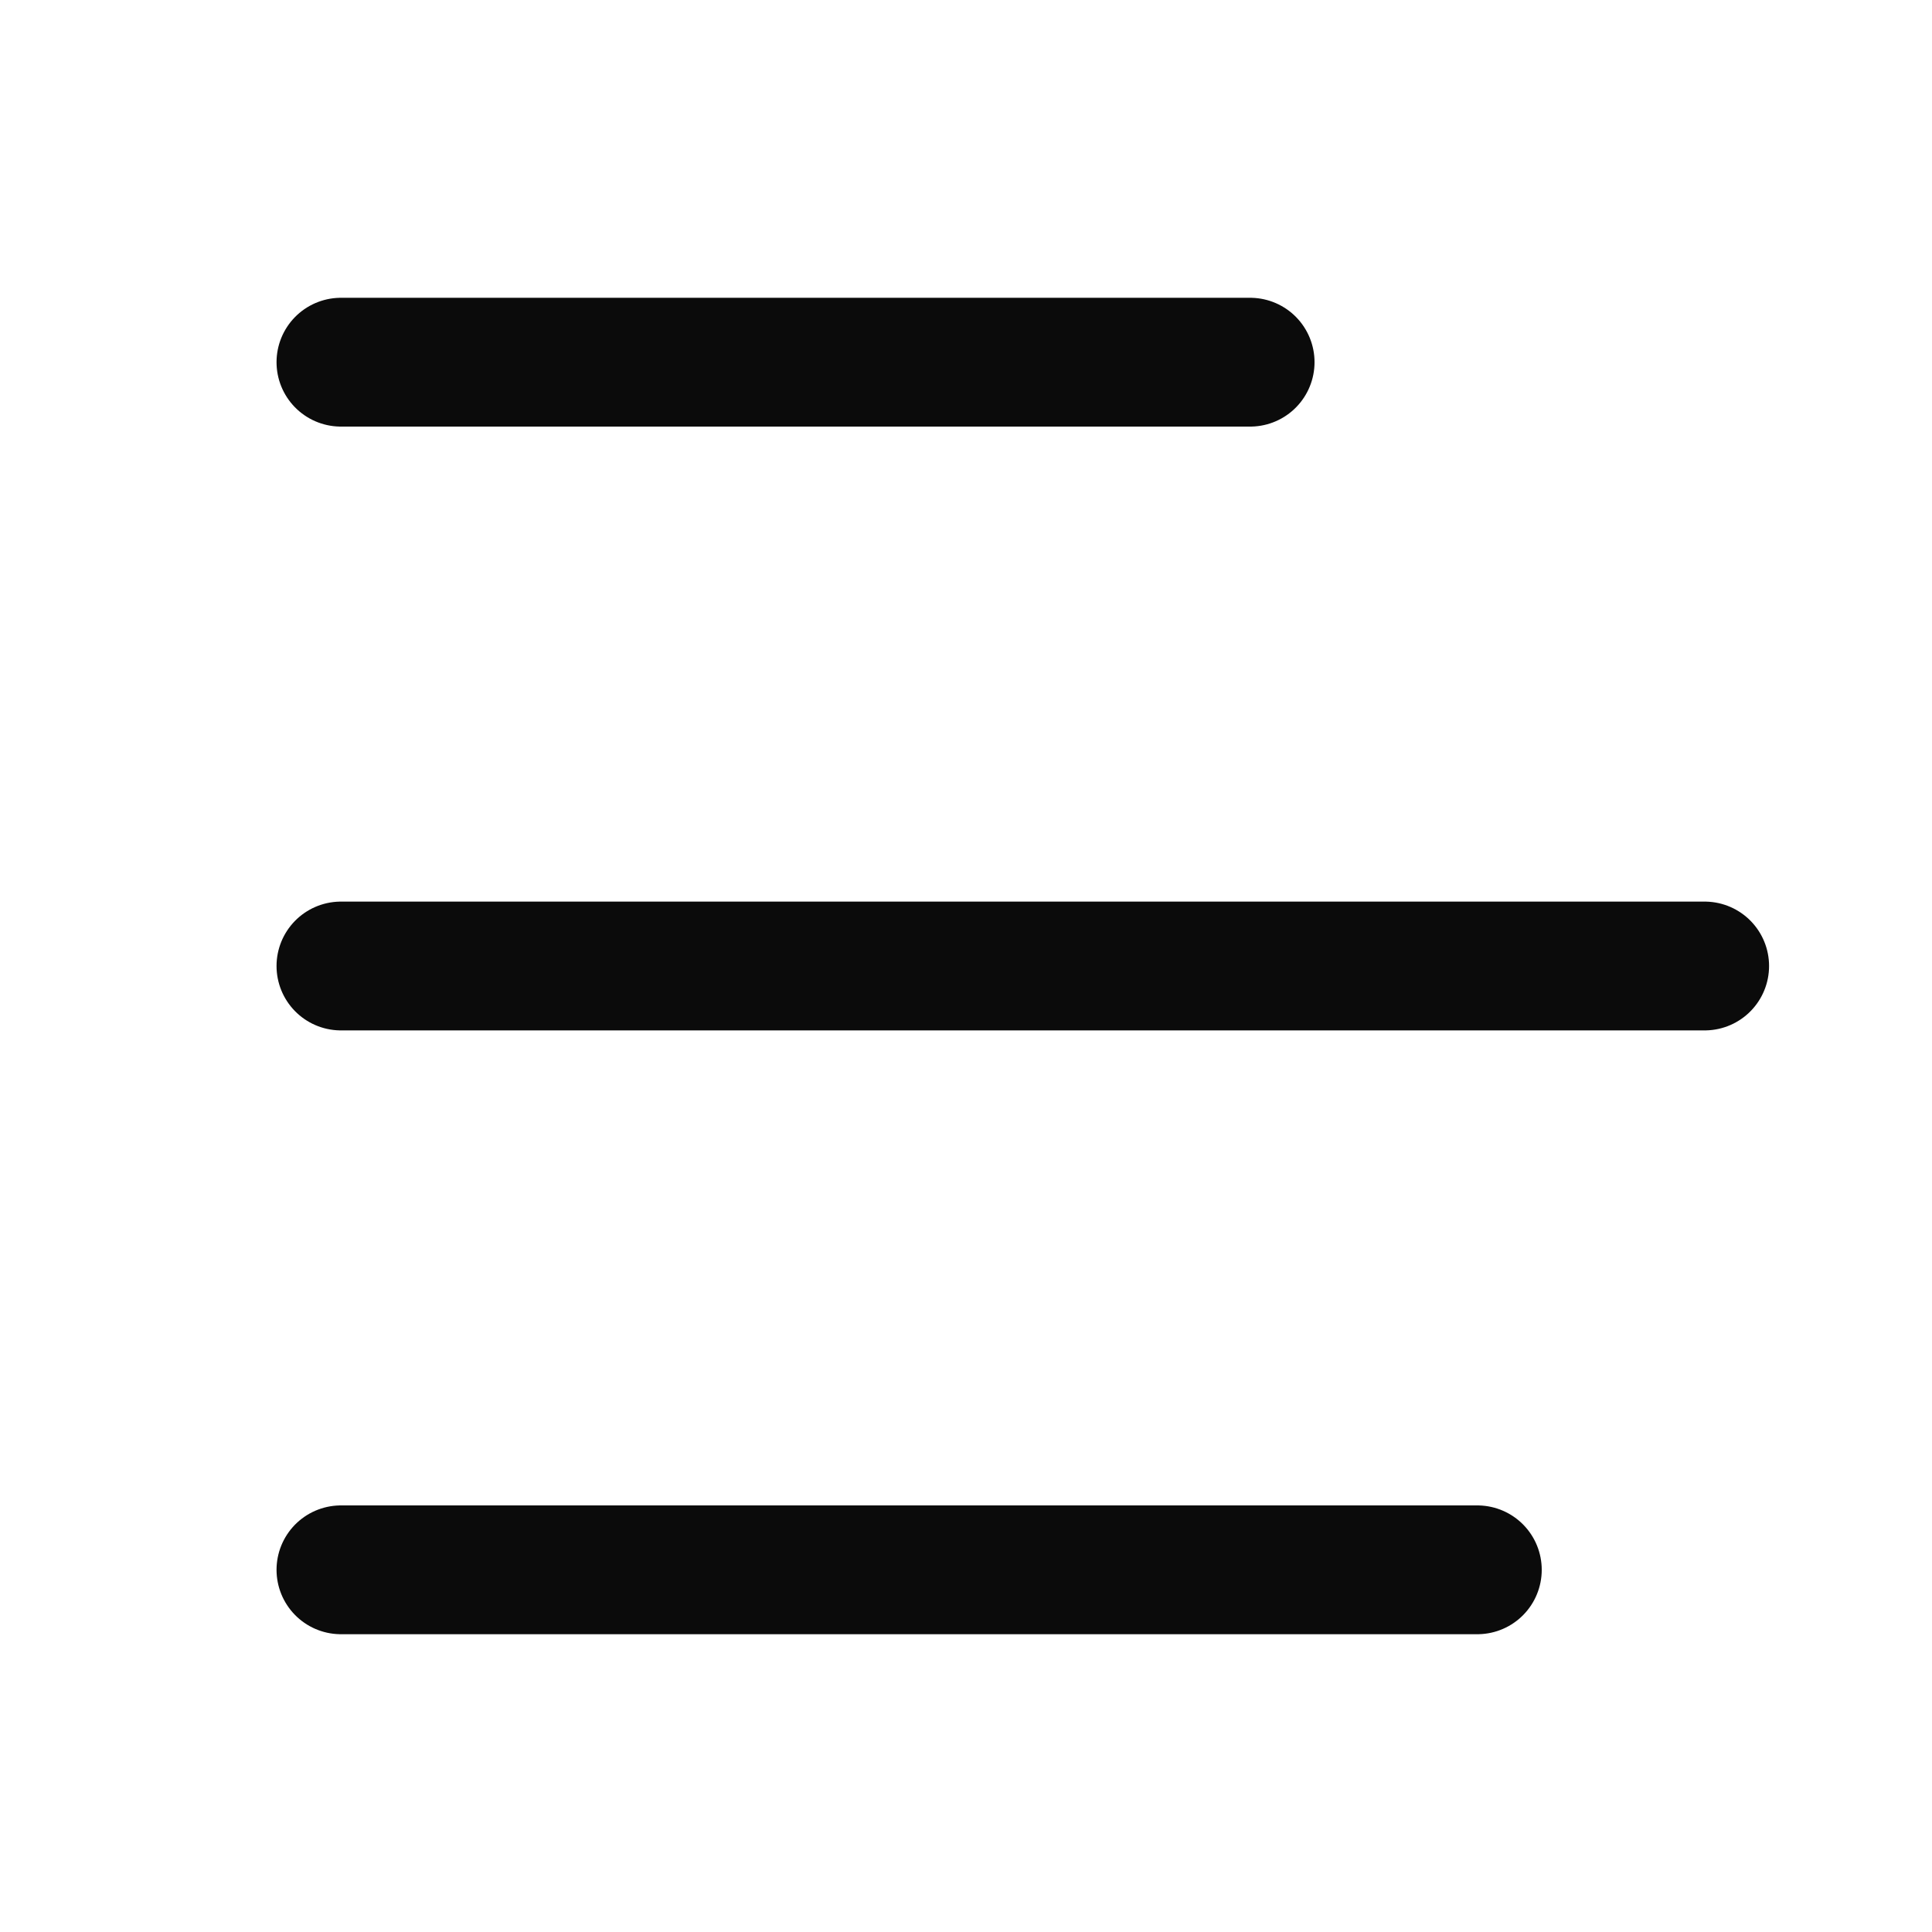
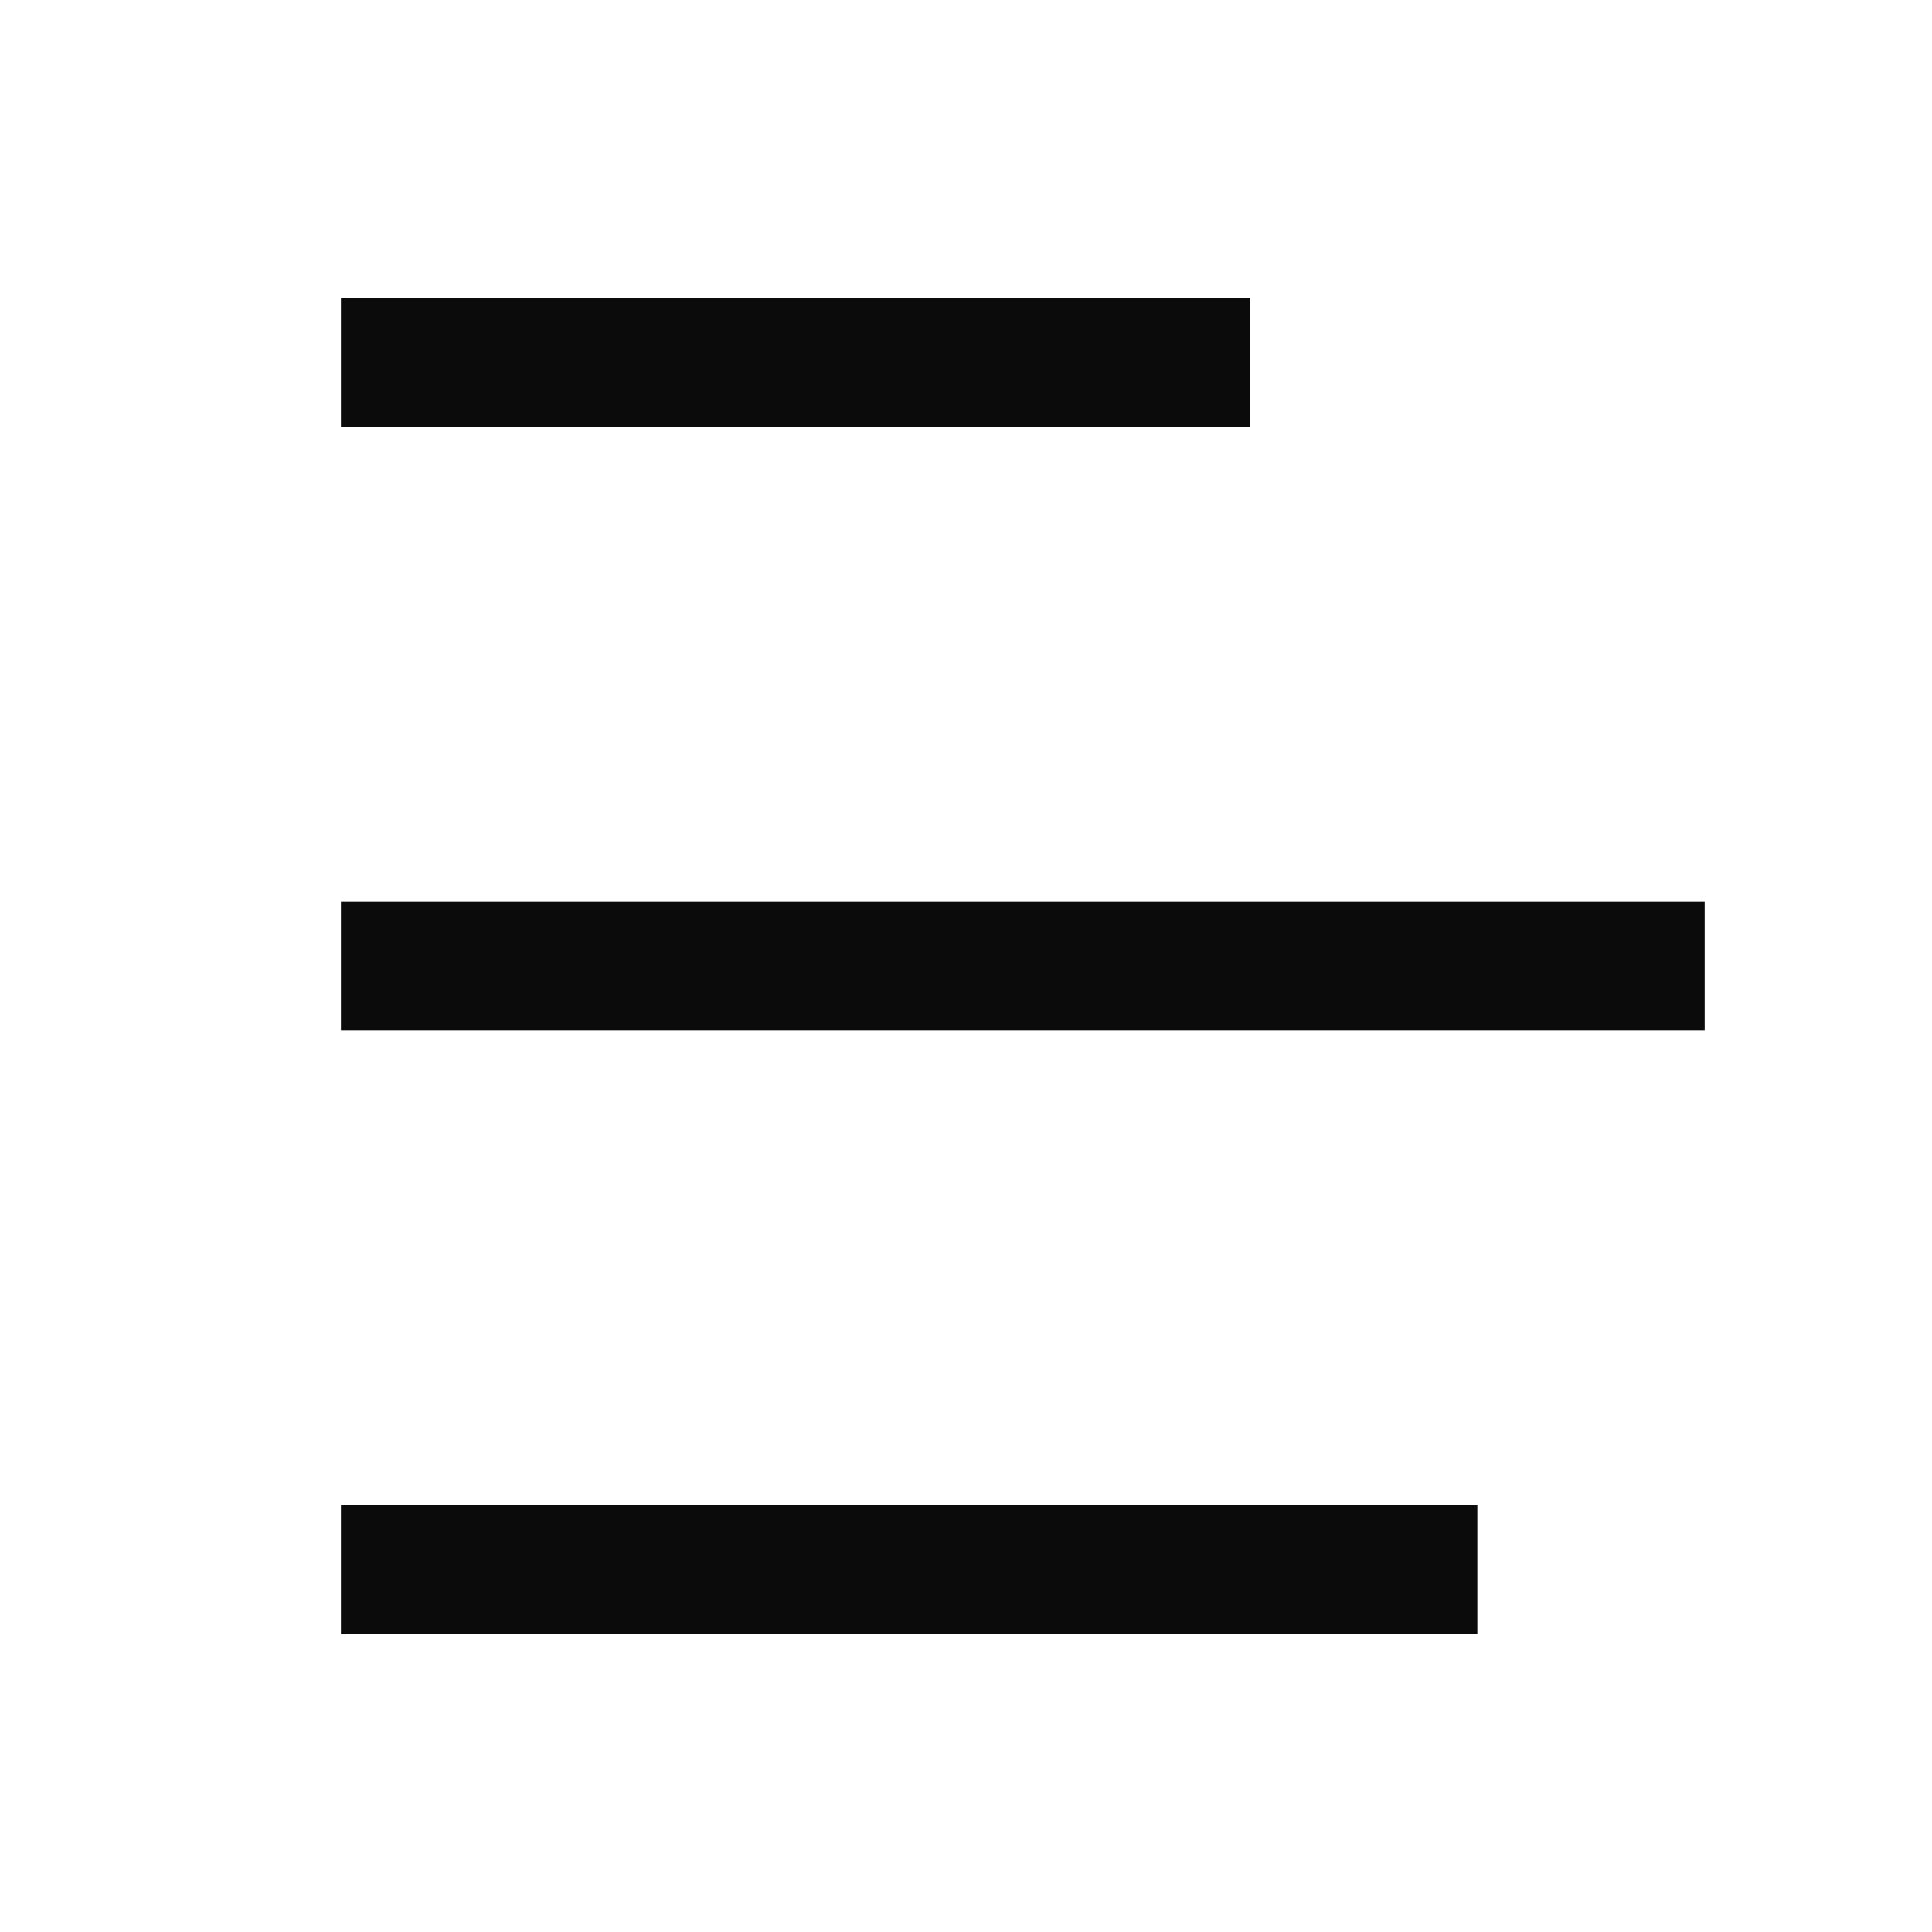
<svg xmlns="http://www.w3.org/2000/svg" width="15" height="15" viewBox="0 0 15 15" fill="none">
-   <path d="M2.647 2.812H9.706" stroke="#0B0B0B" stroke-linecap="round" />
-   <path d="M2.647 7.5H13.235" stroke="#0B0B0B" stroke-linecap="round" />
-   <path d="M2.647 12.188H11.47" stroke="#0B0B0B" stroke-linecap="round" />
+   <path d="M2.647 2.812H9.706" stroke="#0B0B0B" strokeLinecap="round" />
+   <path d="M2.647 7.5H13.235" stroke="#0B0B0B" strokeLinecap="round" />
+   <path d="M2.647 12.188H11.47" stroke="#0B0B0B" strokeLinecap="round" />
</svg>
